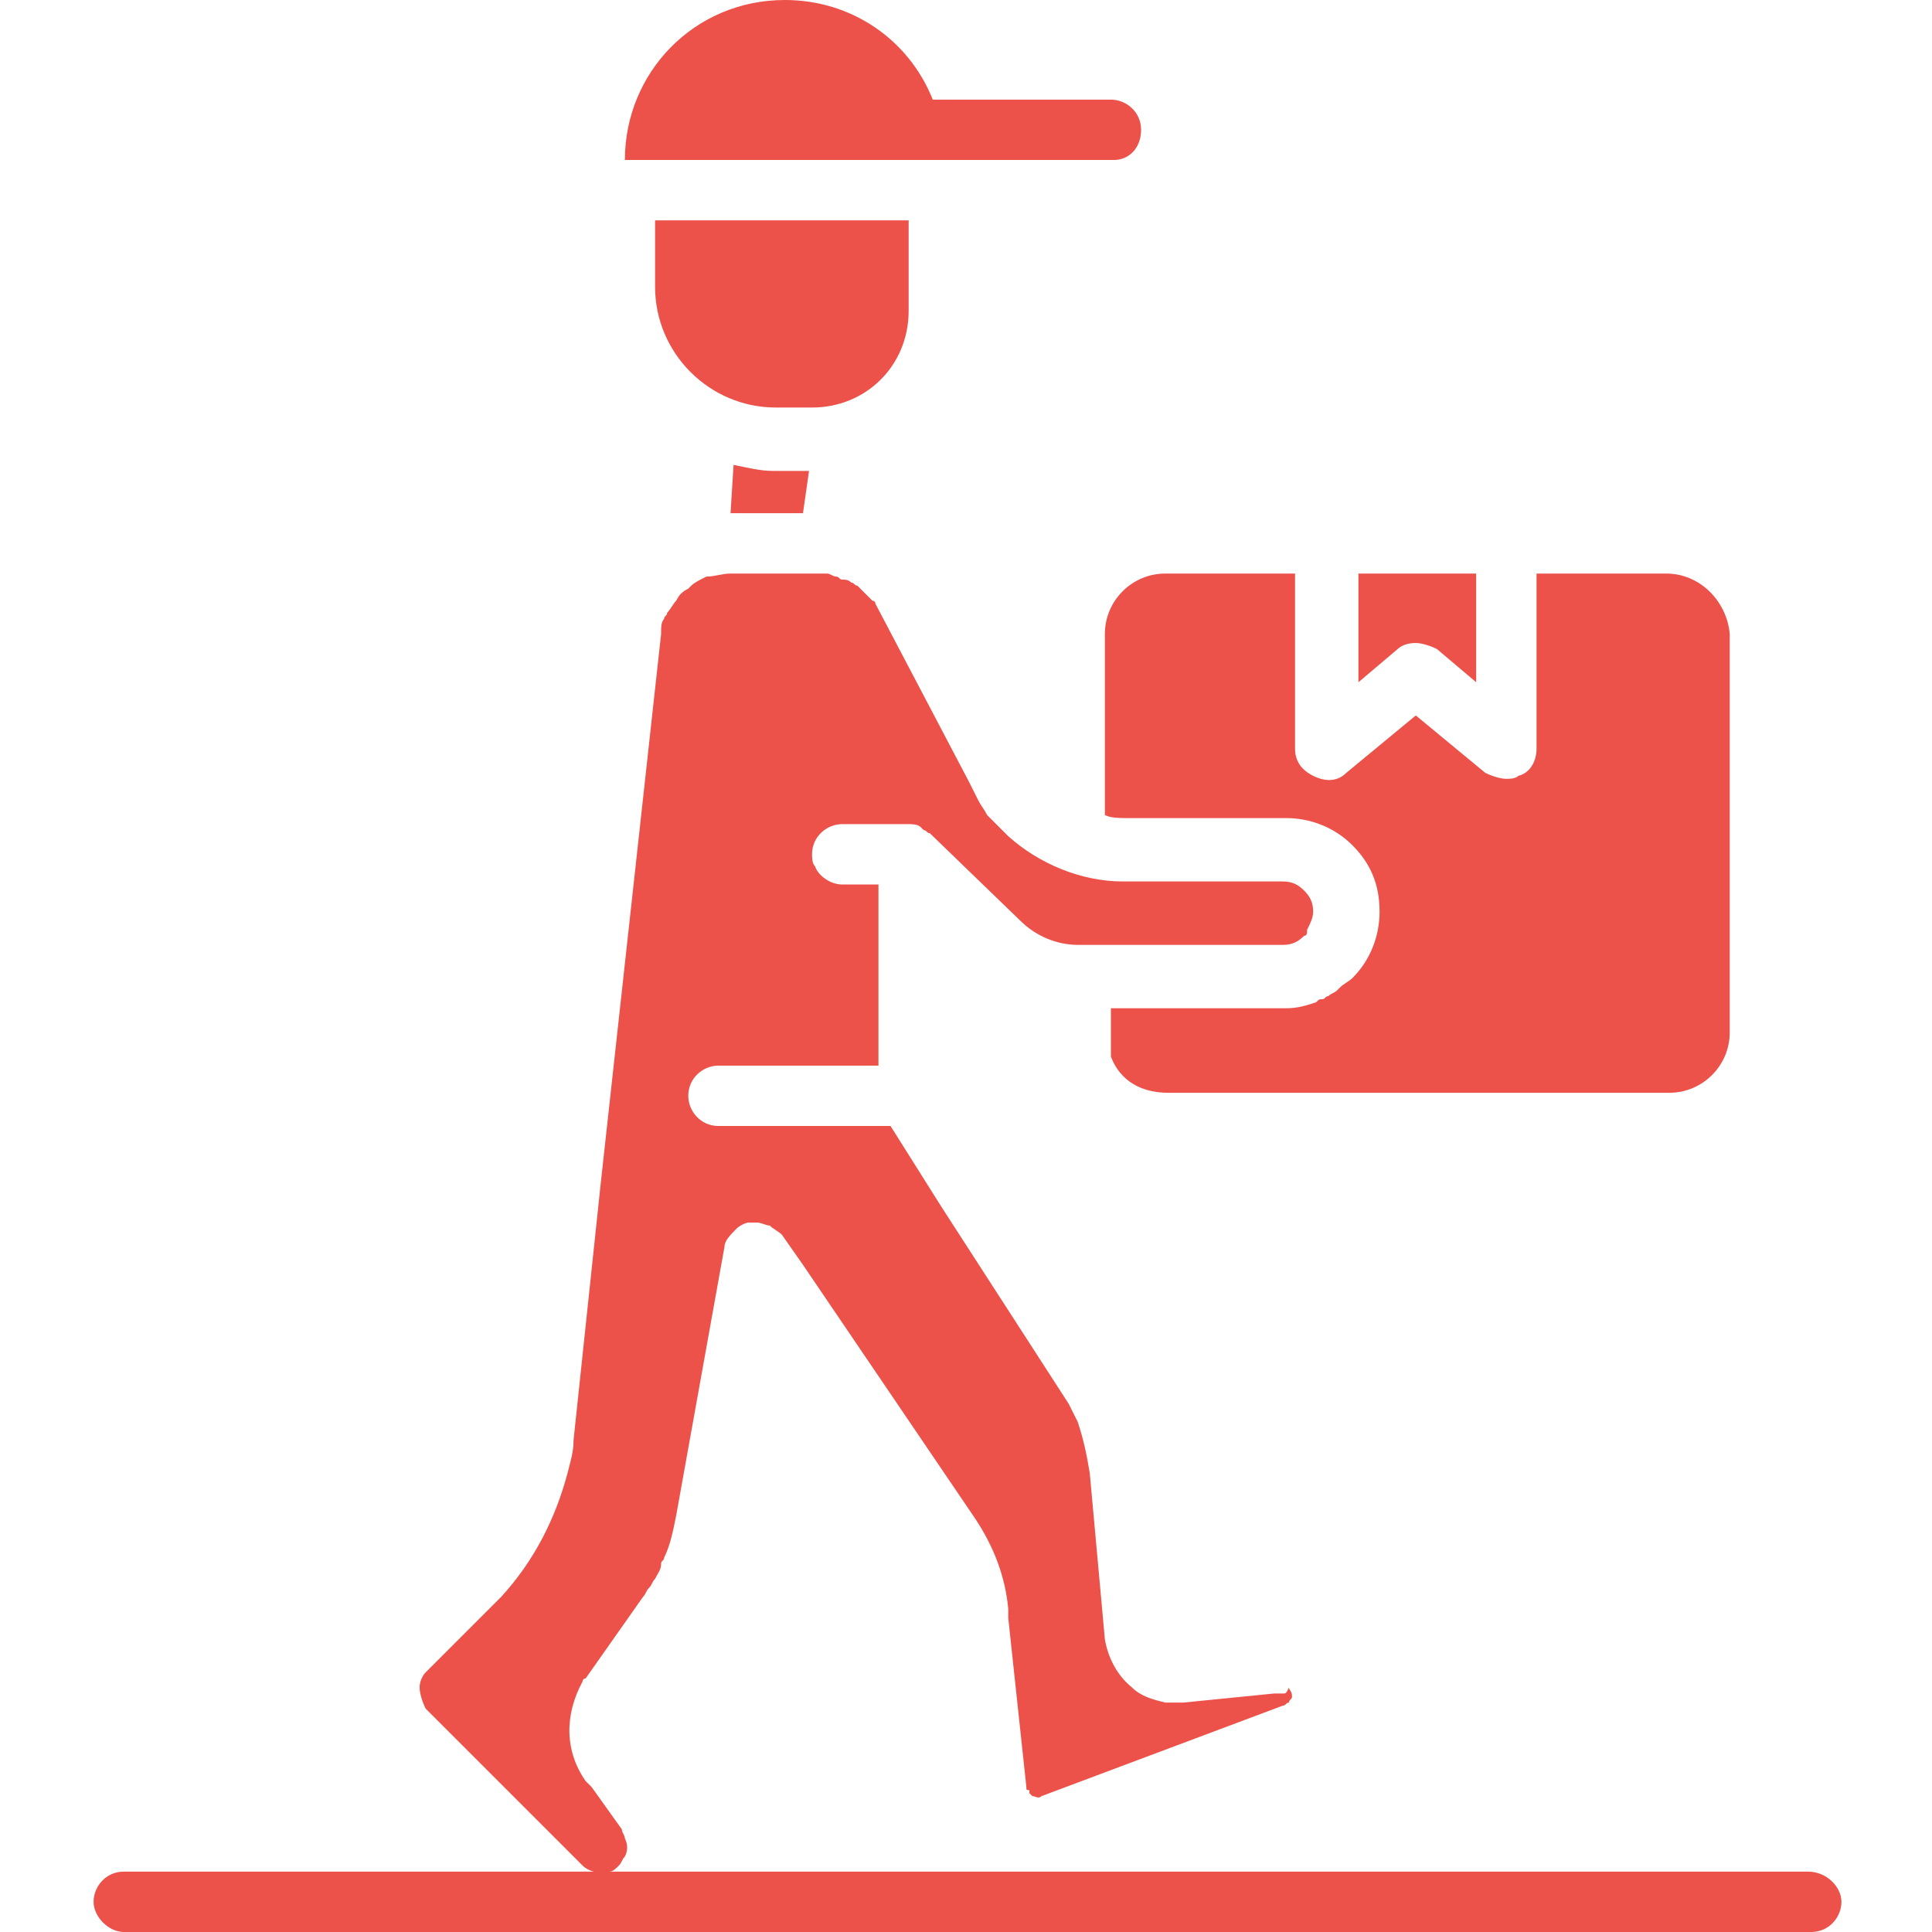
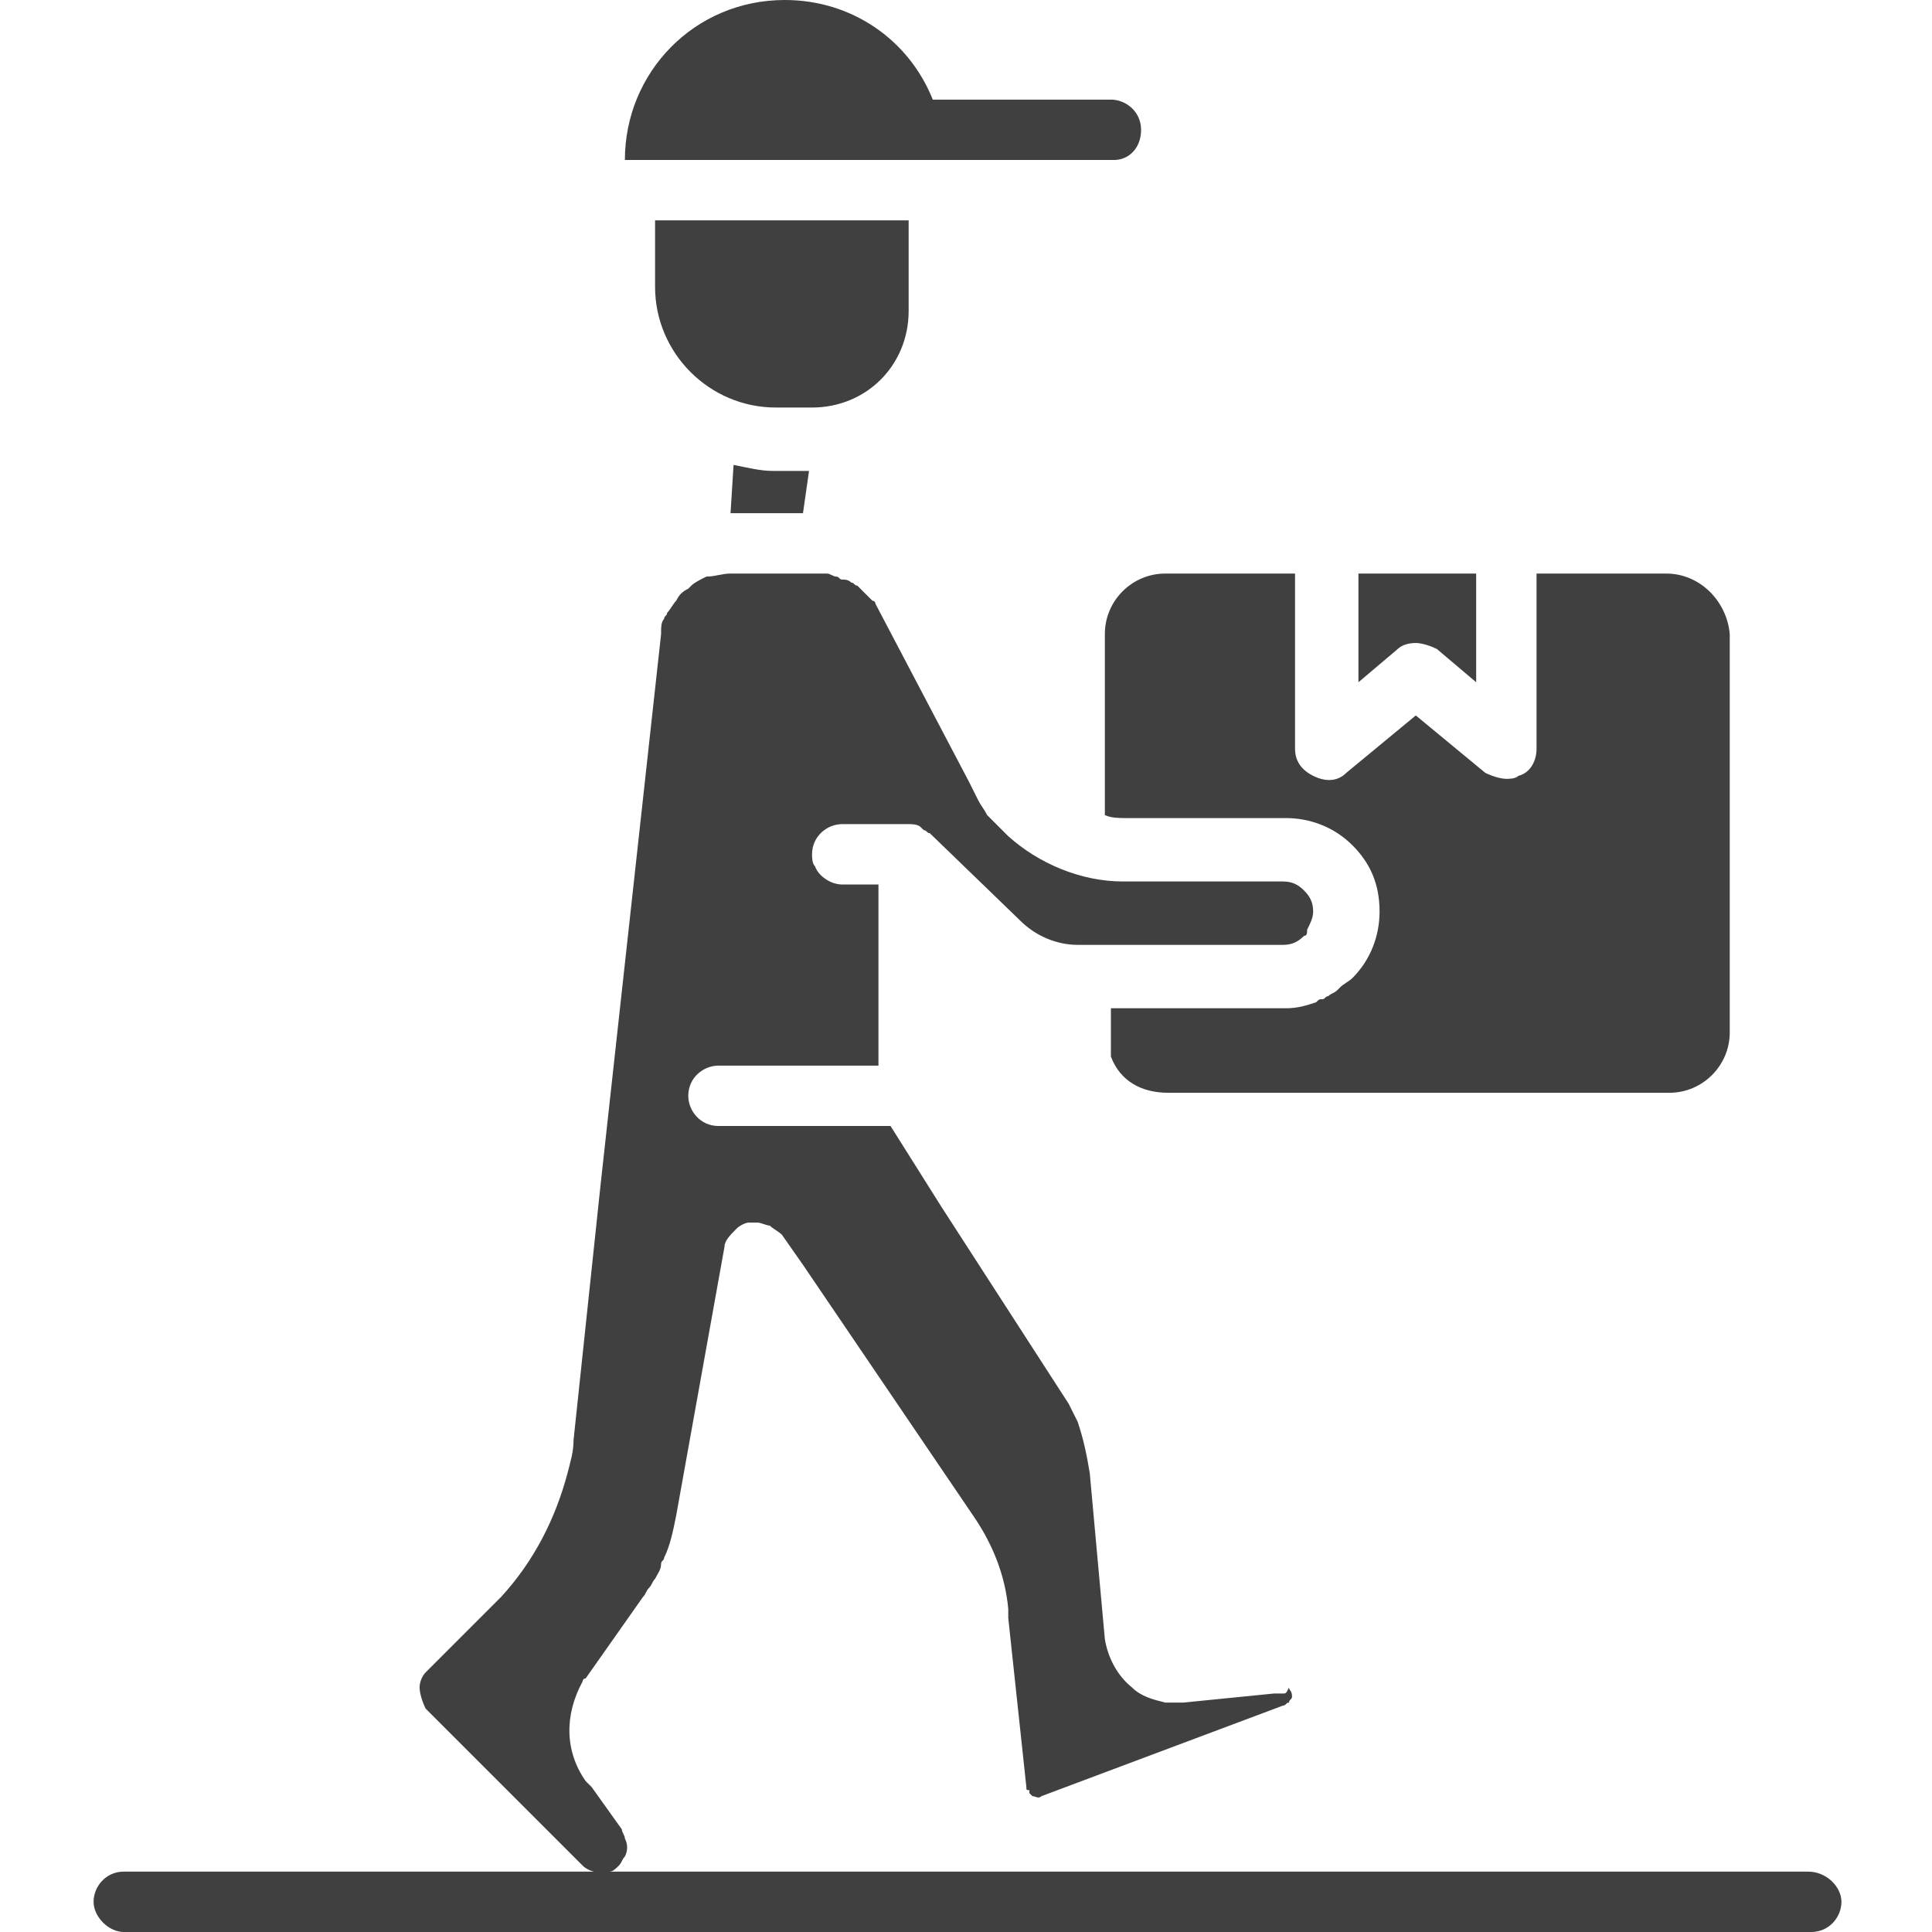
<svg xmlns="http://www.w3.org/2000/svg" width="32" height="32" viewBox="0 0 32 32" fill="none">
-   <path d="M18.9 2.15C18.9 1.85 18.65 1.65 18.4 1.65H15.45C15.05 0.65 14.1 0 13 0C11.5 0 10.35 1.2 10.35 2.65H18.45C18.7 2.65 18.9 2.45 18.9 2.15ZM15.05 5.15V3.65H10.85V4.75C10.85 5.85 11.75 6.75 12.85 6.75H13.45C14.35 6.75 15.05 6.05 15.05 5.15ZM23.45 10.65C23.55 10.65 23.7 10.7 23.8 10.75L24.45 11.3V9.5H22.5V11.3L23.15 10.75C23.2 10.7 23.3 10.65 23.45 10.65ZM12.15 7.7L12.1 8.5H13.3L13.4 7.8H12.8C12.6 7.8 12.4 7.75 12.15 7.7ZM21.25 28.05C21.25 28.05 21.2 28.05 21.15 28.05H21.1L19.6 28.2C19.5 28.2 19.4 28.2 19.3 28.2C19.1 28.15 18.9 28.1 18.75 27.95C18.5 27.75 18.35 27.45 18.3 27.15L18.05 24.4C18 24.1 17.95 23.85 17.85 23.55C17.8 23.45 17.75 23.35 17.7 23.25L15.6 20L14.75 18.65H11.9C11.6 18.65 11.4 18.4 11.4 18.15C11.4 17.85 11.65 17.65 11.9 17.65H14.55V14.65H13.95C13.75 14.65 13.55 14.5 13.5 14.35C13.45 14.3 13.45 14.2 13.45 14.15C13.45 13.85 13.7 13.65 13.95 13.65H15.05C15.1 13.65 15.2 13.65 15.25 13.7L15.3 13.75C15.35 13.75 15.35 13.8 15.4 13.8L16.9 15.25C17.15 15.5 17.5 15.65 17.85 15.65H21.25C21.4 15.65 21.5 15.6 21.6 15.5C21.65 15.5 21.65 15.45 21.65 15.4C21.7 15.3 21.75 15.2 21.75 15.1C21.75 14.95 21.7 14.85 21.6 14.75C21.5 14.65 21.4 14.6 21.25 14.6H18.6C17.9 14.6 17.2 14.3 16.7 13.85L16.65 13.8C16.6 13.75 16.6 13.75 16.55 13.7C16.5 13.65 16.45 13.6 16.4 13.55L16.35 13.5C16.3 13.4 16.25 13.35 16.2 13.25L16.05 12.95L14.5 10C14.5 10 14.5 9.95 14.45 9.95C14.4 9.9 14.35 9.85 14.3 9.8C14.25 9.75 14.25 9.75 14.2 9.7C14.15 9.7 14.15 9.65 14.1 9.65C14.05 9.6 14 9.6 13.95 9.6C13.9 9.6 13.9 9.55 13.85 9.55C13.8 9.55 13.75 9.5 13.7 9.5C13.65 9.5 13.6 9.5 13.55 9.5H13.5H12.1C11.95 9.5 11.85 9.55 11.7 9.55C11.6 9.6 11.5 9.65 11.45 9.7C11.45 9.7 11.45 9.7 11.4 9.75C11.3 9.8 11.25 9.85 11.2 9.95C11.15 10 11.1 10.1 11.05 10.15C11.05 10.2 11 10.2 11 10.25C10.95 10.3 10.95 10.4 10.95 10.45V10.5L9.95 19.6L9.5 23.85C9.5 24.05 9.45 24.2 9.4 24.4C9.2 25.15 8.85 25.85 8.3 26.45L7.05 27.7C7 27.75 6.95 27.85 6.95 27.95C6.95 28.05 7 28.2 7.05 28.3L9.65 30.9C9.75 31 9.95 31.05 10.1 31C10.15 31 10.2 30.95 10.25 30.9C10.3 30.85 10.3 30.8 10.35 30.75C10.4 30.65 10.4 30.55 10.35 30.45C10.35 30.4 10.3 30.35 10.3 30.3L9.8 29.6L9.7 29.5C9.35 29 9.35 28.4 9.65 27.85C9.65 27.85 9.65 27.8 9.7 27.8L10.65 26.45C10.7 26.4 10.7 26.35 10.75 26.3C10.8 26.25 10.8 26.2 10.85 26.15C10.9 26.05 10.95 26 10.95 25.9C10.95 25.85 11 25.85 11 25.8C11.1 25.6 11.15 25.35 11.2 25.1L12 20.65C12 20.55 12.1 20.45 12.2 20.35C12.25 20.3 12.35 20.25 12.4 20.25C12.45 20.25 12.45 20.25 12.5 20.25H12.55C12.6 20.25 12.7 20.3 12.75 20.3C12.8 20.35 12.9 20.4 12.95 20.45L13.3 20.95L16.15 25.15C16.45 25.6 16.65 26.1 16.7 26.65C16.7 26.7 16.7 26.75 16.7 26.8L17 29.6C17 29.65 17 29.65 17.05 29.65C17.05 29.65 17.05 29.65 17.05 29.7L17.1 29.75C17.15 29.75 17.2 29.8 17.25 29.75L18.45 29.3L21.25 28.25C21.3 28.25 21.3 28.2 21.35 28.2C21.35 28.15 21.4 28.15 21.4 28.1C21.4 28 21.35 28 21.35 27.95C21.3 28.05 21.3 28.05 21.25 28.05Z" fill="#EC524A" />
-   <path d="M27.6 9.5H25.45V12.4C25.45 12.6 25.35 12.8 25.15 12.85C25.1 12.9 25 12.9 24.95 12.9C24.85 12.9 24.7 12.85 24.6 12.8L23.45 11.85L22.3 12.8C22.15 12.95 21.95 12.95 21.75 12.85C21.55 12.75 21.45 12.6 21.45 12.4V9.5H19.3C18.75 9.5 18.3 9.95 18.3 10.5V13.5C18.4 13.55 18.55 13.55 18.65 13.55H21.3C21.7 13.55 22.1 13.7 22.4 14C22.7 14.3 22.85 14.65 22.85 15.1C22.85 15.5 22.7 15.9 22.4 16.2C22.35 16.25 22.25 16.3 22.2 16.35C22.2 16.35 22.2 16.35 22.15 16.4C22.1 16.45 22.05 16.45 22 16.5C21.95 16.5 21.95 16.55 21.9 16.55C21.85 16.55 21.85 16.55 21.8 16.6C21.65 16.65 21.5 16.7 21.3 16.7H18.4V17.5C18.55 17.9 18.9 18.1 19.35 18.1H27.65C28.2 18.1 28.65 17.65 28.65 17.1V10.5C28.6 9.95 28.15 9.5 27.6 9.5ZM29.95 31H2.05C1.75 31 1.55 31.25 1.55 31.5C1.55 31.75 1.8 32 2.05 32H30C30.3 32 30.5 31.75 30.5 31.5C30.5 31.25 30.25 31 29.95 31Z" fill="#EC524A" />
+   <path d="M18.9 2.15C18.9 1.85 18.65 1.65 18.4 1.65H15.45C15.05 0.65 14.1 0 13 0C11.5 0 10.35 1.2 10.35 2.65H18.45C18.7 2.65 18.9 2.45 18.9 2.15ZM15.05 5.15V3.65H10.85V4.75C10.85 5.85 11.75 6.75 12.85 6.75H13.45C14.35 6.75 15.05 6.05 15.05 5.15ZM23.45 10.65C23.55 10.65 23.7 10.7 23.8 10.75L24.45 11.3V9.5H22.5V11.3L23.15 10.75C23.2 10.7 23.3 10.65 23.45 10.65ZM12.15 7.7L12.1 8.5H13.3L13.4 7.8H12.8C12.6 7.8 12.4 7.75 12.15 7.7ZM21.25 28.05C21.25 28.05 21.2 28.05 21.15 28.05H21.1L19.6 28.2C19.5 28.2 19.4 28.2 19.3 28.2C19.1 28.15 18.9 28.1 18.75 27.95C18.5 27.75 18.35 27.45 18.3 27.15L18.05 24.4C18 24.1 17.95 23.85 17.85 23.55C17.8 23.45 17.75 23.35 17.7 23.25L15.6 20L14.75 18.65H11.9C11.6 18.65 11.4 18.4 11.4 18.15C11.4 17.85 11.65 17.65 11.9 17.65H14.55V14.65H13.95C13.75 14.65 13.55 14.5 13.5 14.35C13.45 14.3 13.45 14.2 13.45 14.15C13.45 13.85 13.7 13.65 13.95 13.65H15.05C15.1 13.65 15.2 13.65 15.25 13.7L15.3 13.75C15.35 13.75 15.35 13.8 15.4 13.8L16.9 15.25C17.15 15.5 17.5 15.65 17.85 15.65H21.25C21.4 15.65 21.5 15.6 21.6 15.5C21.65 15.5 21.65 15.45 21.65 15.4C21.7 15.3 21.75 15.2 21.75 15.1C21.75 14.95 21.7 14.85 21.6 14.75C21.5 14.65 21.4 14.6 21.25 14.6H18.6C17.9 14.6 17.2 14.3 16.7 13.85L16.65 13.8C16.6 13.75 16.6 13.75 16.55 13.7C16.5 13.65 16.45 13.6 16.4 13.55L16.35 13.5C16.3 13.4 16.25 13.35 16.2 13.25L16.05 12.95L14.5 10C14.5 10 14.5 9.95 14.45 9.95C14.4 9.9 14.35 9.85 14.3 9.8C14.25 9.75 14.25 9.75 14.2 9.7C14.15 9.7 14.15 9.65 14.1 9.65C14.05 9.6 14 9.6 13.95 9.6C13.9 9.6 13.9 9.55 13.85 9.55C13.8 9.55 13.75 9.5 13.7 9.5C13.65 9.5 13.6 9.5 13.55 9.5H13.5H12.1C11.95 9.5 11.85 9.55 11.7 9.55C11.6 9.6 11.5 9.65 11.45 9.7C11.45 9.7 11.45 9.7 11.4 9.75C11.3 9.8 11.25 9.85 11.2 9.95C11.15 10 11.1 10.1 11.05 10.15C11.05 10.2 11 10.2 11 10.25C10.95 10.3 10.95 10.4 10.95 10.45V10.5L9.95 19.6L9.5 23.85C9.5 24.05 9.45 24.2 9.4 24.4C9.2 25.15 8.85 25.85 8.3 26.45L7.05 27.7C7 27.75 6.95 27.85 6.95 27.95C6.95 28.05 7 28.2 7.05 28.3L9.65 30.9C9.75 31 9.95 31.05 10.1 31C10.15 31 10.2 30.95 10.25 30.9C10.3 30.85 10.3 30.8 10.35 30.75C10.4 30.65 10.4 30.55 10.35 30.45C10.35 30.4 10.3 30.35 10.3 30.3L9.8 29.6L9.7 29.5C9.35 29 9.35 28.4 9.65 27.85C9.65 27.85 9.65 27.8 9.7 27.8L10.65 26.45C10.7 26.4 10.7 26.35 10.75 26.3C10.8 26.25 10.8 26.2 10.85 26.15C10.9 26.05 10.95 26 10.95 25.9C10.95 25.85 11 25.85 11 25.8C11.1 25.6 11.15 25.35 11.2 25.1L12 20.65C12 20.55 12.1 20.45 12.2 20.35C12.25 20.3 12.35 20.25 12.4 20.25C12.45 20.25 12.45 20.25 12.5 20.25H12.55C12.6 20.25 12.7 20.3 12.75 20.3C12.8 20.35 12.9 20.4 12.95 20.45L13.3 20.95L16.15 25.15C16.45 25.6 16.65 26.1 16.7 26.65C16.7 26.7 16.7 26.75 16.7 26.8L17 29.6C17 29.65 17 29.65 17.05 29.65C17.05 29.65 17.05 29.65 17.05 29.7L17.1 29.75C17.15 29.75 17.2 29.8 17.25 29.75L18.45 29.3L21.25 28.25C21.3 28.25 21.3 28.2 21.35 28.2C21.35 28.15 21.4 28.15 21.4 28.1C21.4 28 21.35 28 21.35 27.95C21.3 28.05 21.3 28.05 21.25 28.05Z" fill="#404040" />
+   <path d="M27.6 9.5H25.45V12.4C25.45 12.6 25.35 12.8 25.15 12.85C25.1 12.9 25 12.9 24.95 12.9C24.85 12.9 24.7 12.85 24.6 12.8L23.45 11.85L22.3 12.8C22.15 12.95 21.95 12.95 21.75 12.85C21.55 12.75 21.45 12.6 21.45 12.4V9.5H19.3C18.75 9.5 18.3 9.95 18.3 10.5V13.5C18.4 13.55 18.55 13.55 18.65 13.55H21.3C21.7 13.55 22.1 13.7 22.4 14C22.7 14.3 22.85 14.65 22.85 15.1C22.85 15.5 22.7 15.9 22.4 16.2C22.35 16.25 22.25 16.3 22.2 16.35C22.2 16.35 22.2 16.35 22.15 16.4C22.1 16.45 22.05 16.45 22 16.5C21.95 16.5 21.95 16.55 21.9 16.55C21.85 16.55 21.85 16.55 21.8 16.6C21.65 16.65 21.5 16.7 21.3 16.7H18.4V17.5C18.55 17.9 18.9 18.1 19.35 18.1H27.65C28.2 18.1 28.65 17.65 28.65 17.1V10.5C28.6 9.95 28.15 9.5 27.6 9.5ZM29.95 31H2.05C1.75 31 1.55 31.25 1.55 31.5C1.55 31.75 1.8 32 2.05 32H30C30.3 32 30.5 31.75 30.5 31.5C30.5 31.25 30.25 31 29.95 31Z" fill="#404040" />
</svg>
